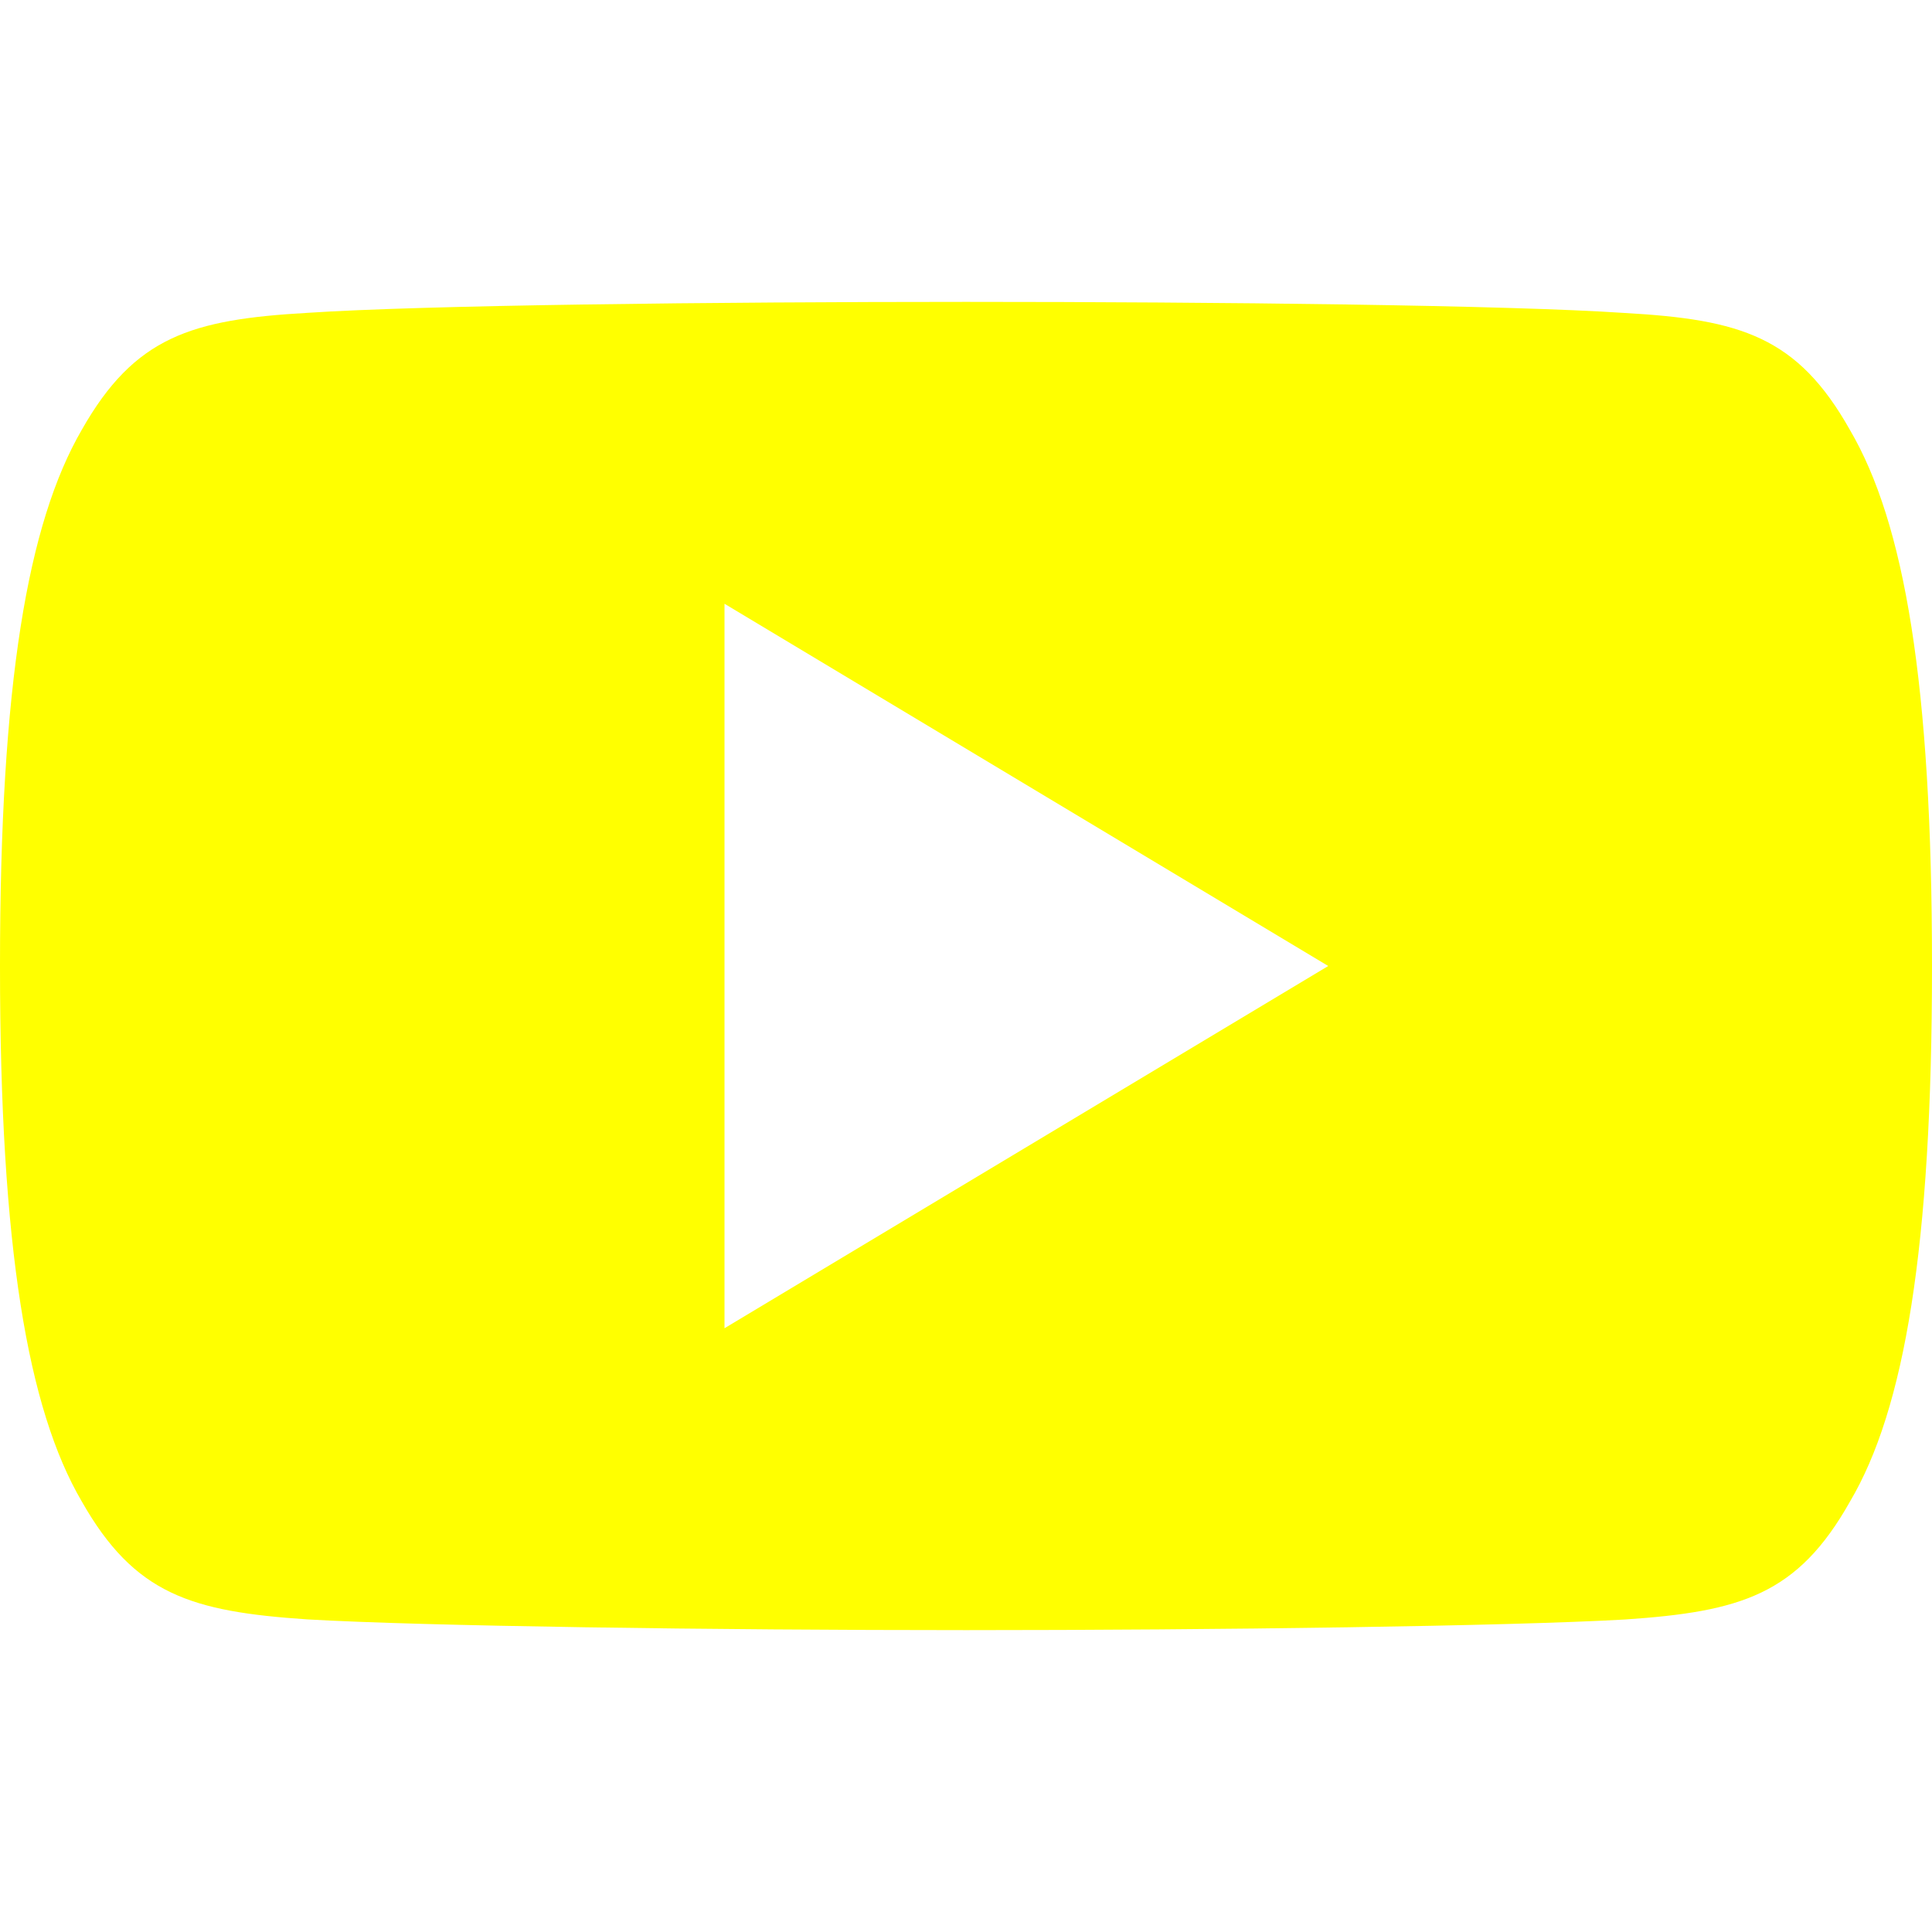
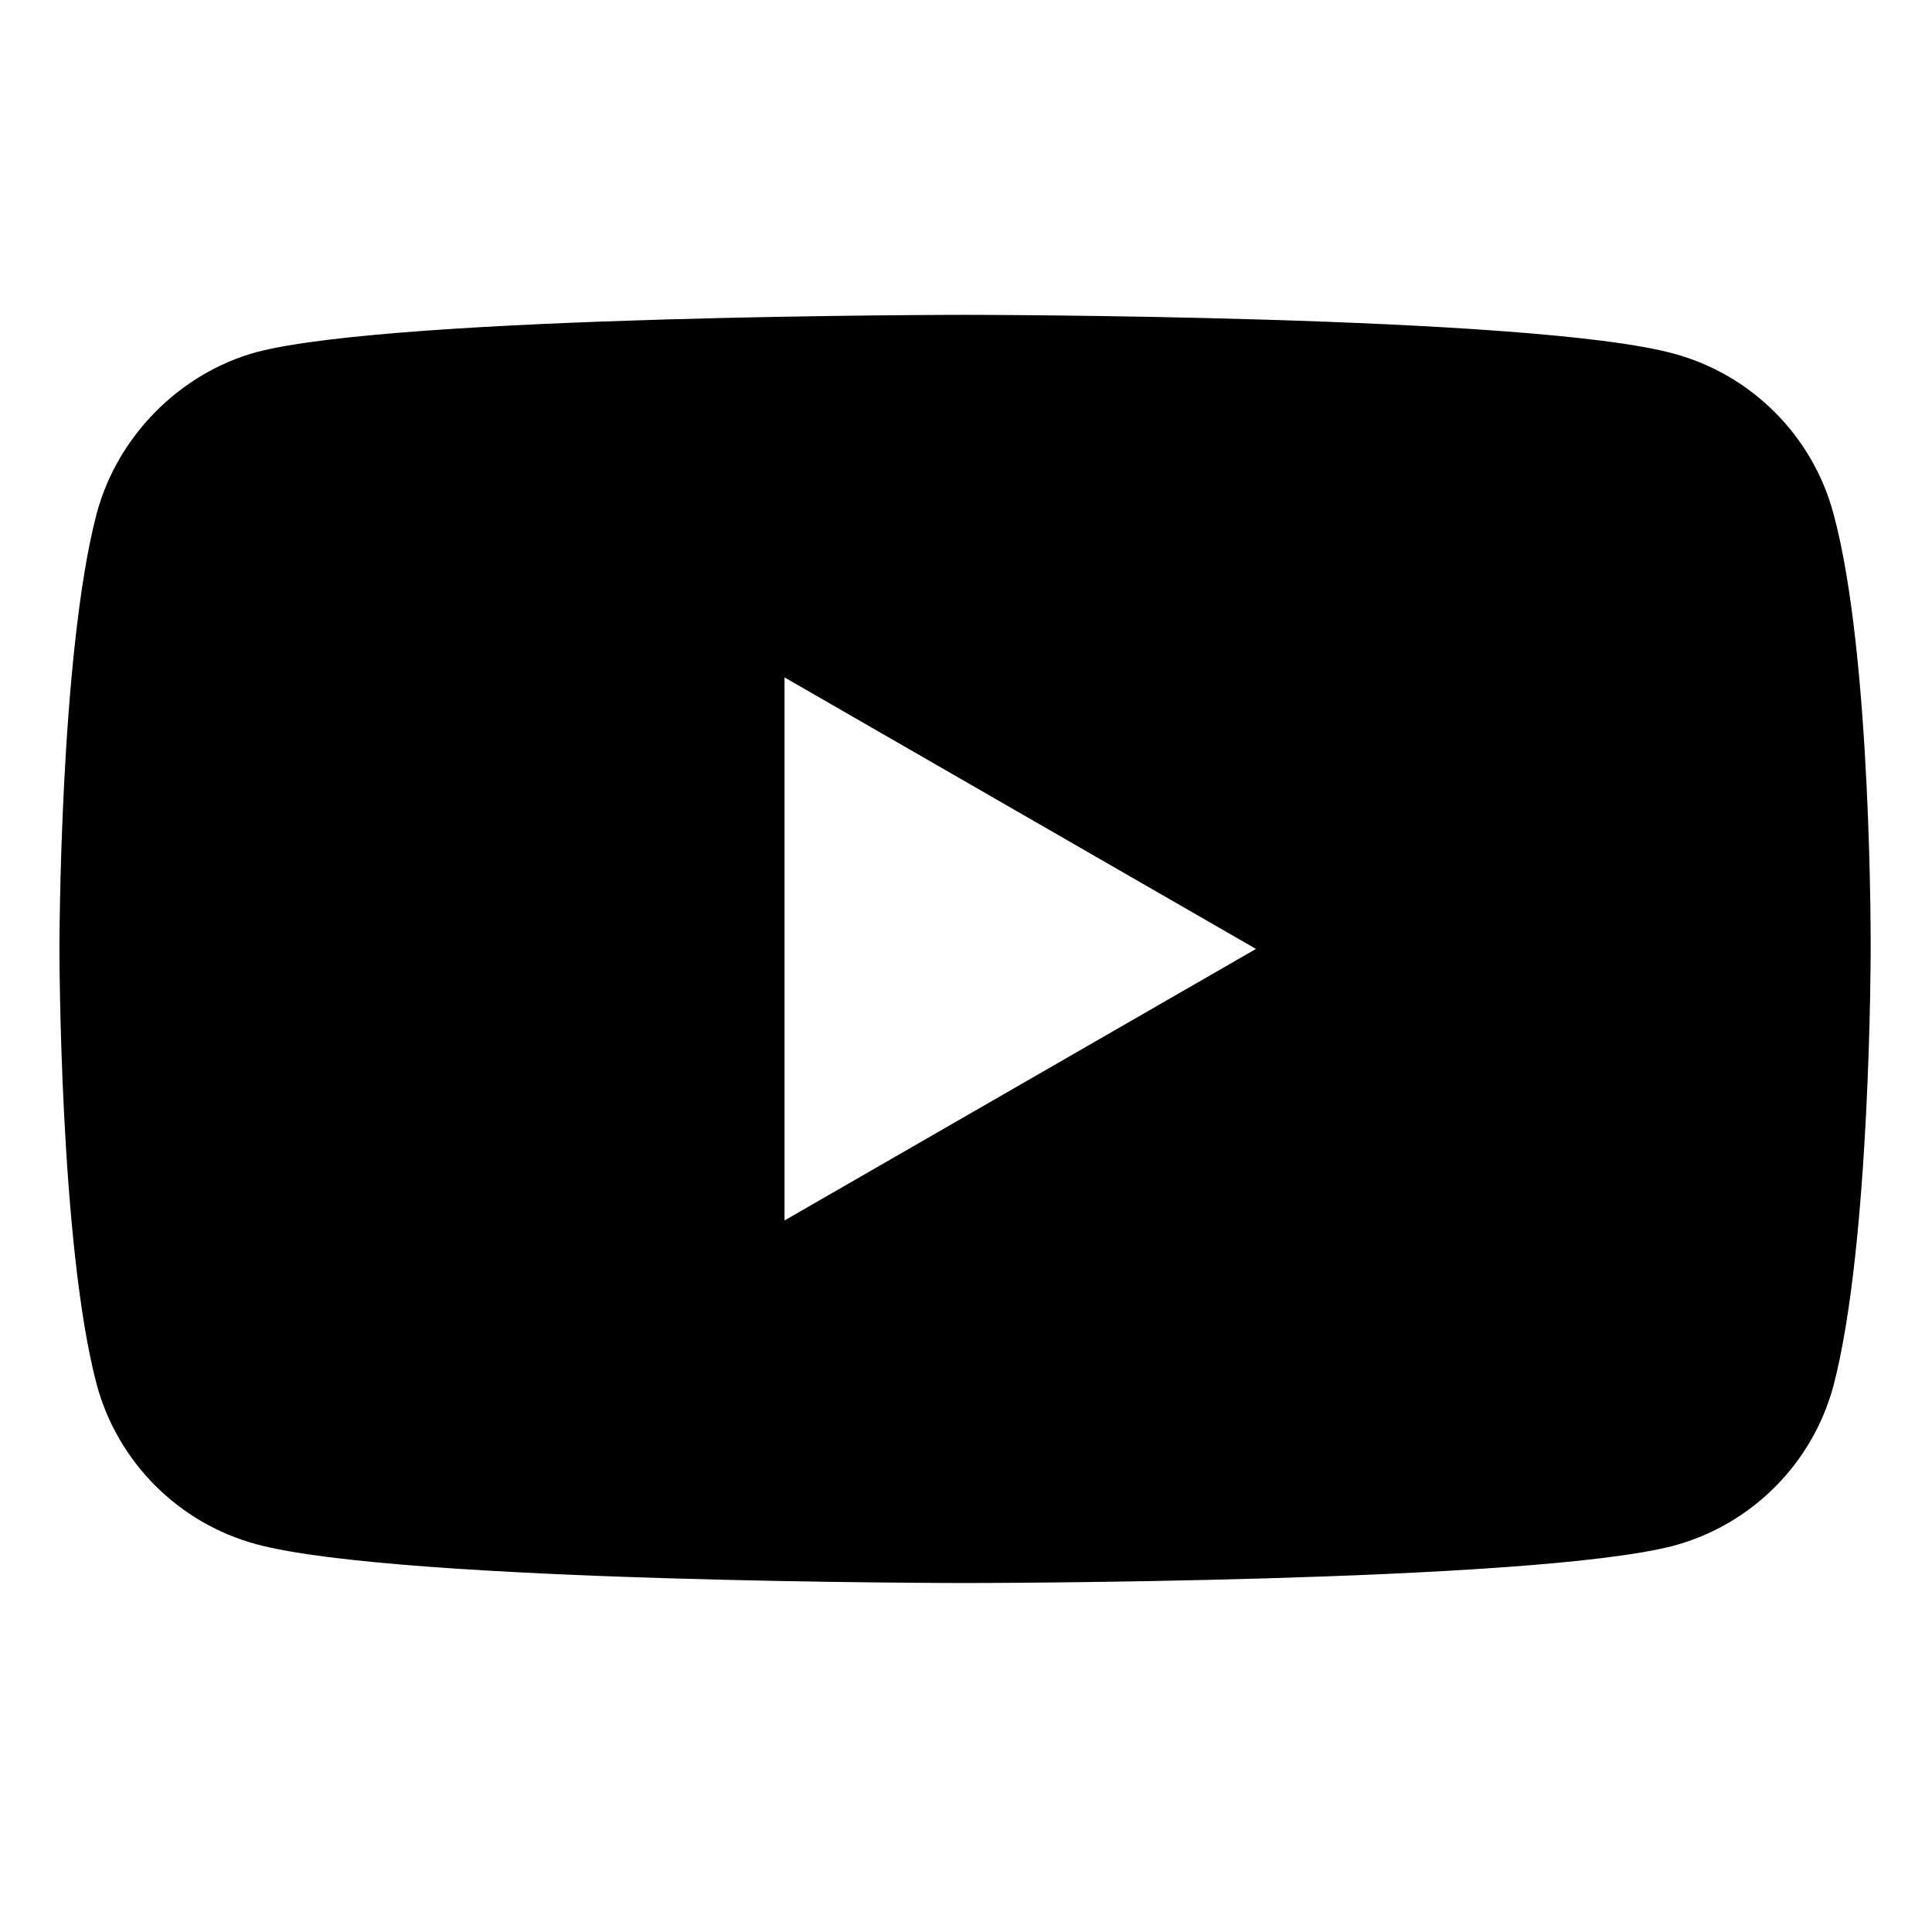
- <svg xmlns="http://www.w3.org/2000/svg" version="1.1" id="Capa_1" x="0px" y="0px" viewBox="0 0 512 512" style="enable-background:new 0 0 512 512;" xml:space="preserve" width="512px" height="512px">
-   <g>
-     <g>
-       <g>
-         <path d="M490.24,113.92c-13.888-24.704-28.96-29.248-59.648-30.976C399.936,80.864,322.848,80,256.064,80    c-66.912,0-144.032,0.864-174.656,2.912c-30.624,1.76-45.728,6.272-59.744,31.008C7.36,138.592,0,181.088,0,255.904    C0,255.968,0,256,0,256c0,0.064,0,0.096,0,0.096v0.064c0,74.496,7.36,117.312,21.664,141.728    c14.016,24.704,29.088,29.184,59.712,31.264C112.032,430.944,189.152,432,256.064,432c66.784,0,143.872-1.056,174.56-2.816    c30.688-2.08,45.76-6.56,59.648-31.264C504.704,373.504,512,330.688,512,256.192c0,0,0-0.096,0-0.16c0,0,0-0.064,0-0.096    C512,181.088,504.704,138.592,490.24,113.92z M192,352V160l160,96L192,352z" data-original="#000000" class="active-path" data-old_color="#000000" fill="#FFFF00" />
-       </g>
-     </g>
-   </g>
+ <svg xmlns="http://www.w3.org/2000/svg" height="682pt" viewBox="-21 -117 682.667 682" width="682pt">
+   <path d="m626.812 64.035c-7.375-27.418-28.992-49.031-56.406-56.414-50.082-13.703-250.414-13.703-250.414-13.703s-200.324 0-250.406 13.184c-26.887 7.375-49.031 29.52-56.406 56.934-13.18 50.078-13.18 153.934-13.18 153.934s0 104.379 13.18 153.934c7.383 27.414 28.992 49.027 56.41 56.41 50.605 13.707 250.41 13.707 250.41 13.707s200.324 0 250.406-13.184c27.418-7.379 49.031-28.992 56.414-56.406 13.176-50.082 13.176-153.934 13.176-153.934s.527-104.383-13.184-154.461zm-370.602 249.879v-191.891l166.586 95.945zm0 0" />
</svg>
